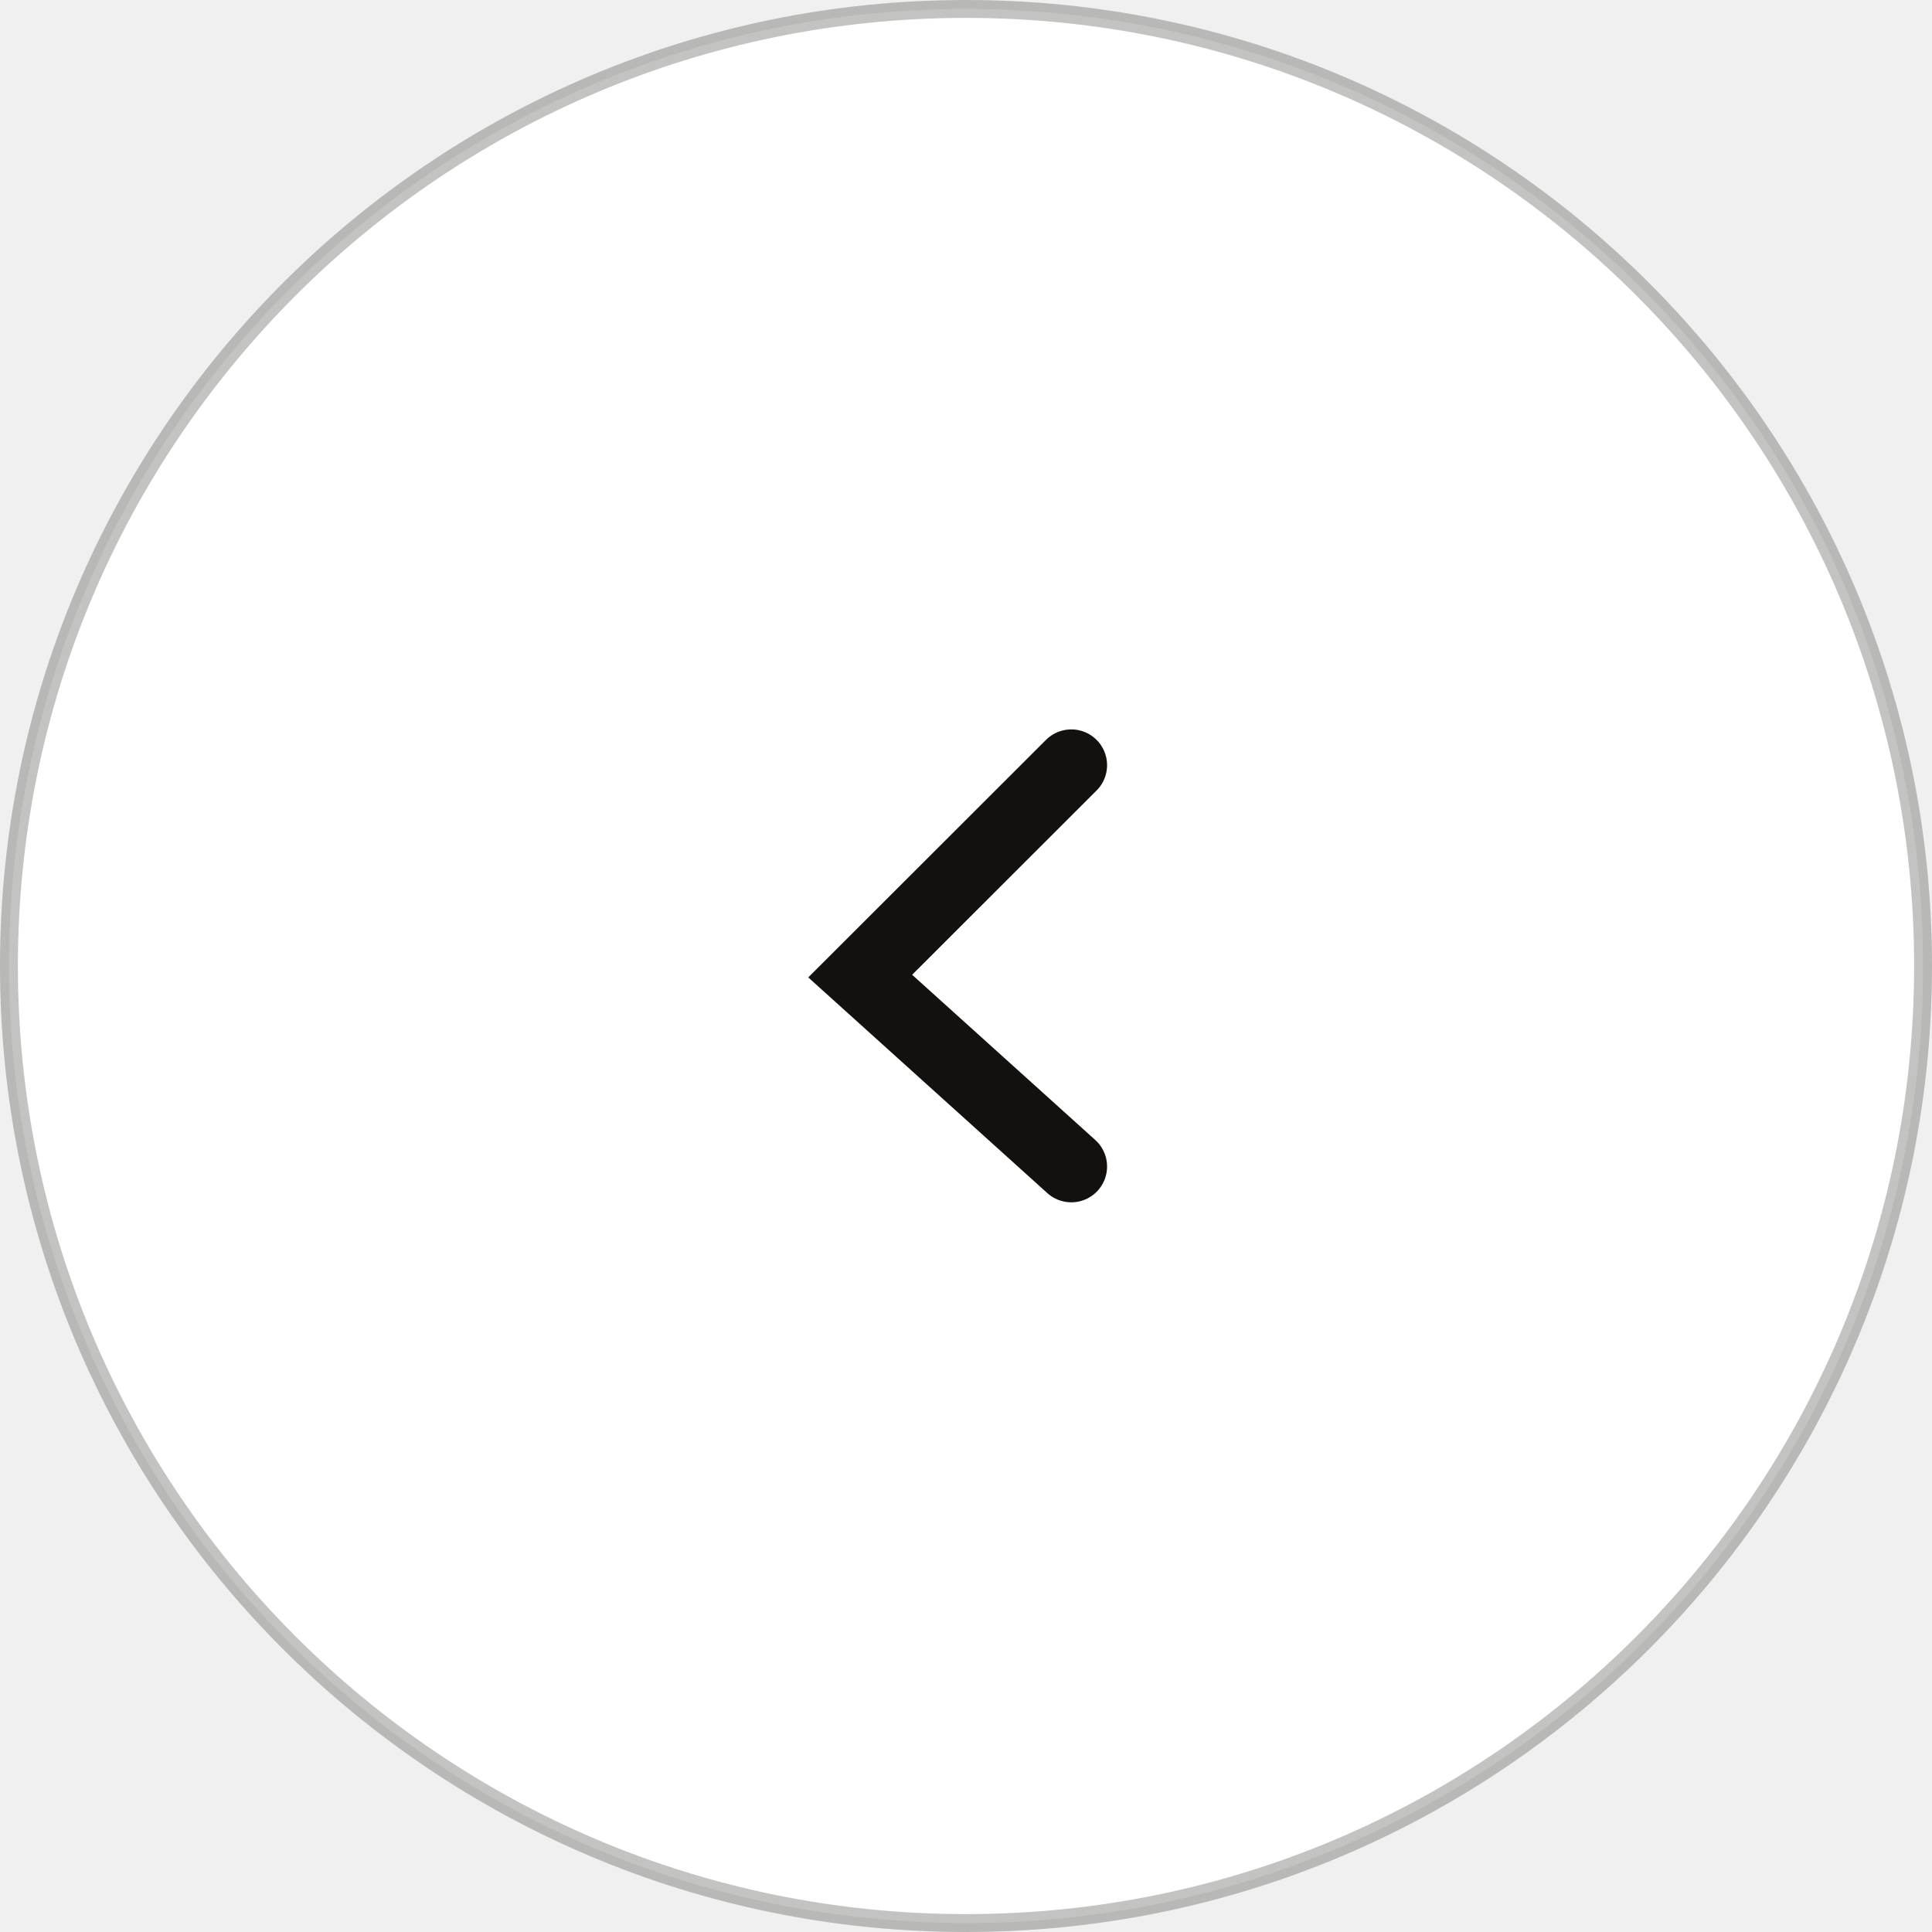
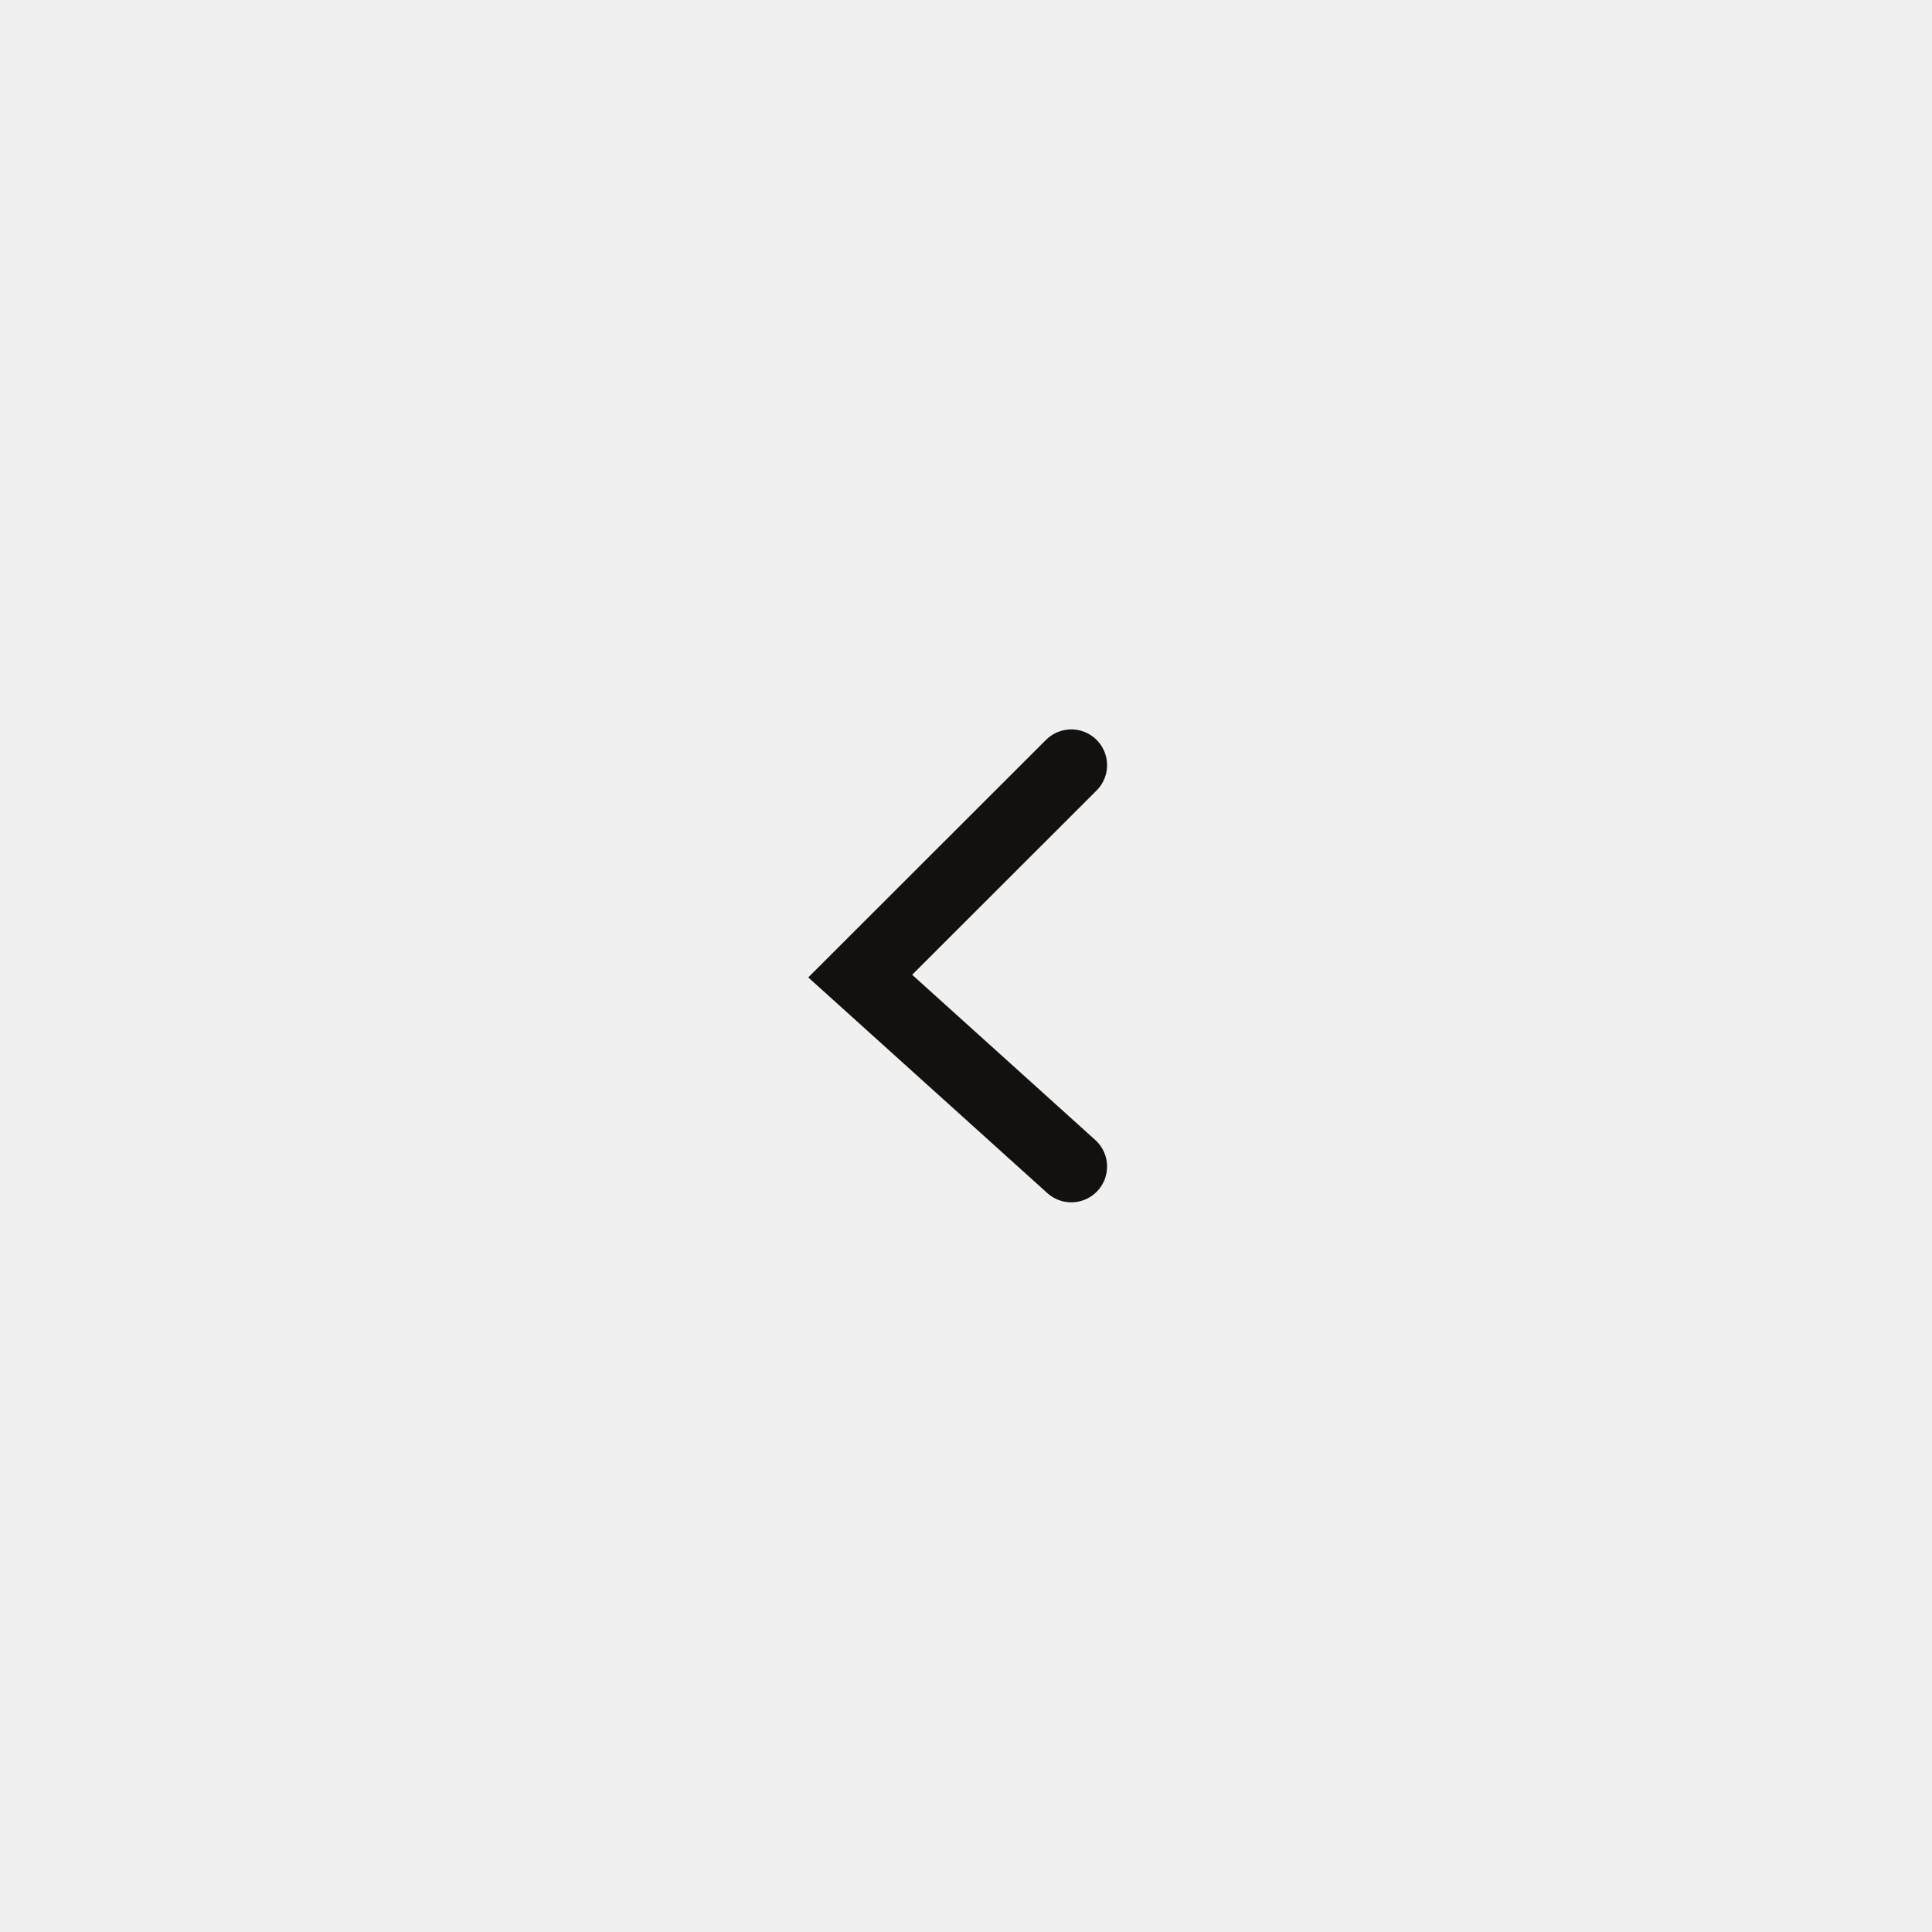
<svg xmlns="http://www.w3.org/2000/svg" width="54" height="54" viewBox="0 0 54 54">
  <g id="Group_87155" data-name="Group 87155" transform="translate(-1248 -4208)">
    <g id="Group_87154" data-name="Group 87154" transform="translate(1248 4208)">
-       <g id="Rectangle_2541" data-name="Rectangle 2541" fill="none" stroke="rgba(19,16,13,0.25)" stroke-width="0.5">
-         <rect width="54" height="54" rx="27" stroke="none" />
-         <rect x="0.25" y="0.25" width="53.5" height="53.5" rx="26.75" fill="#fff" />
-       </g>
      <path id="Path_98863" data-name="Path 98863" d="M461.9,1780.9l-5.9,5.895,5.9,5.323" transform="translate(-431.957 -1759.513)" fill="none" stroke="#13100d" stroke-linecap="round" stroke-width="2" />
    </g>
  </g>
</svg>
